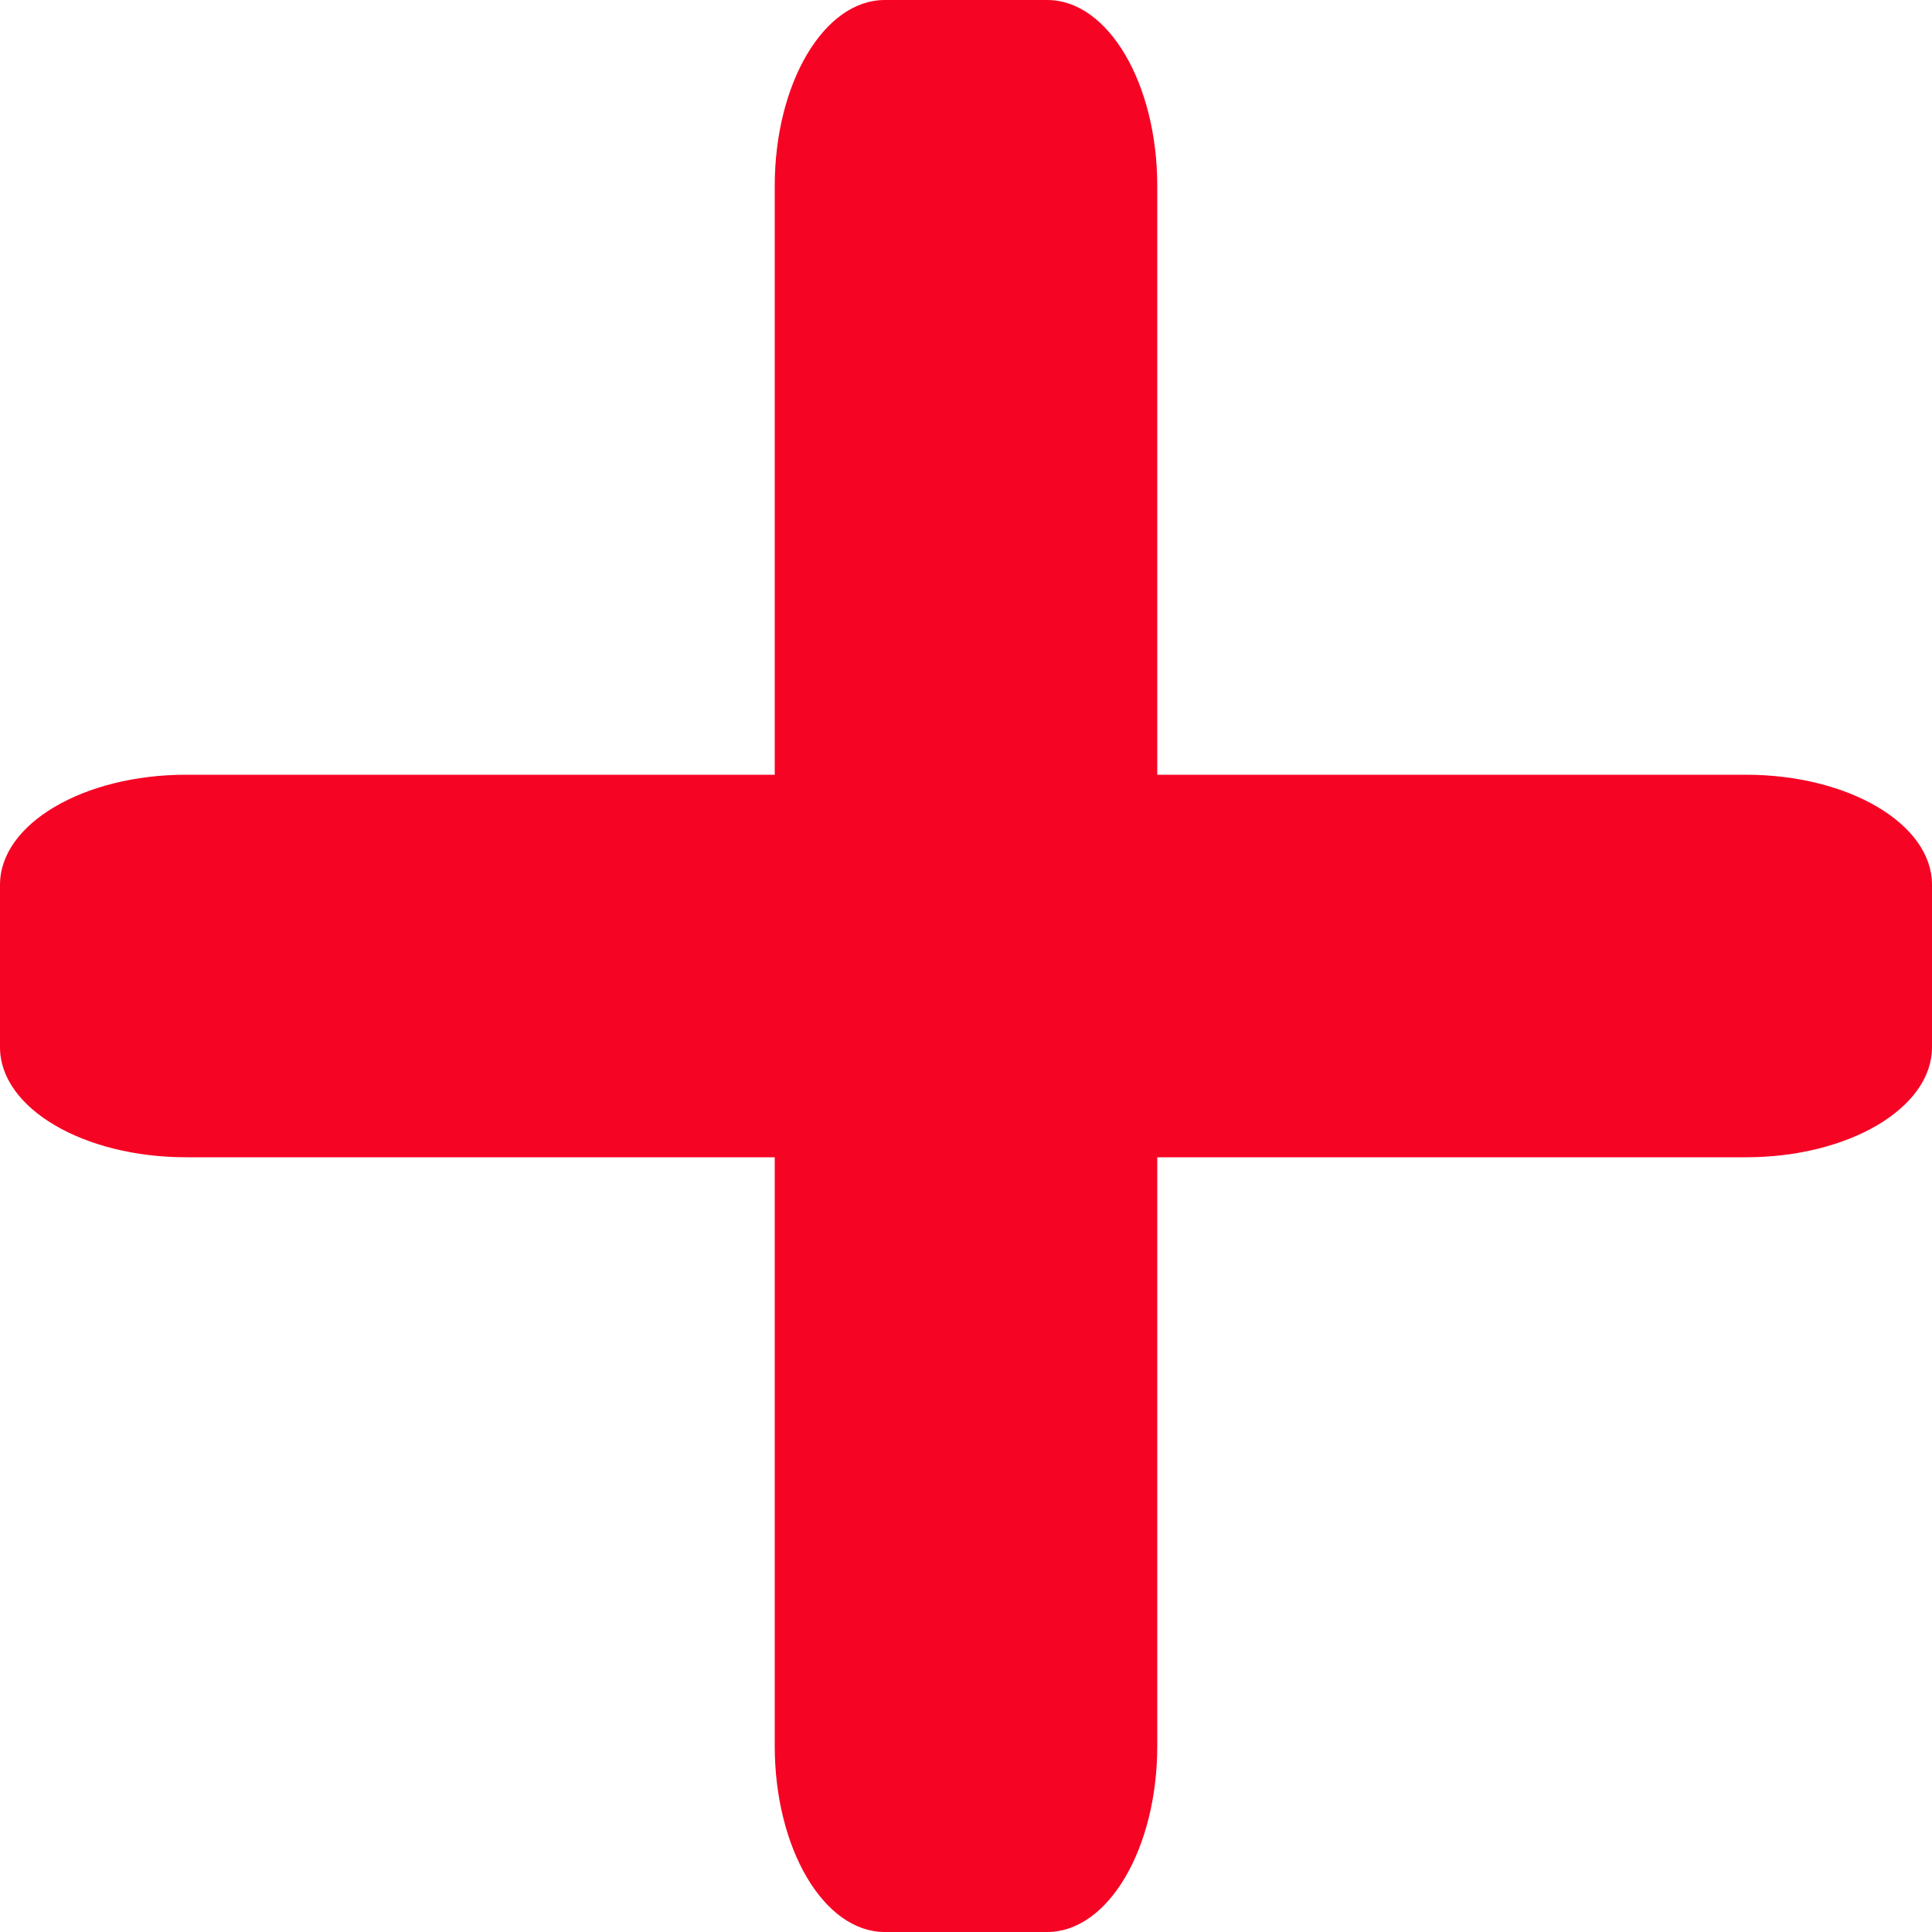
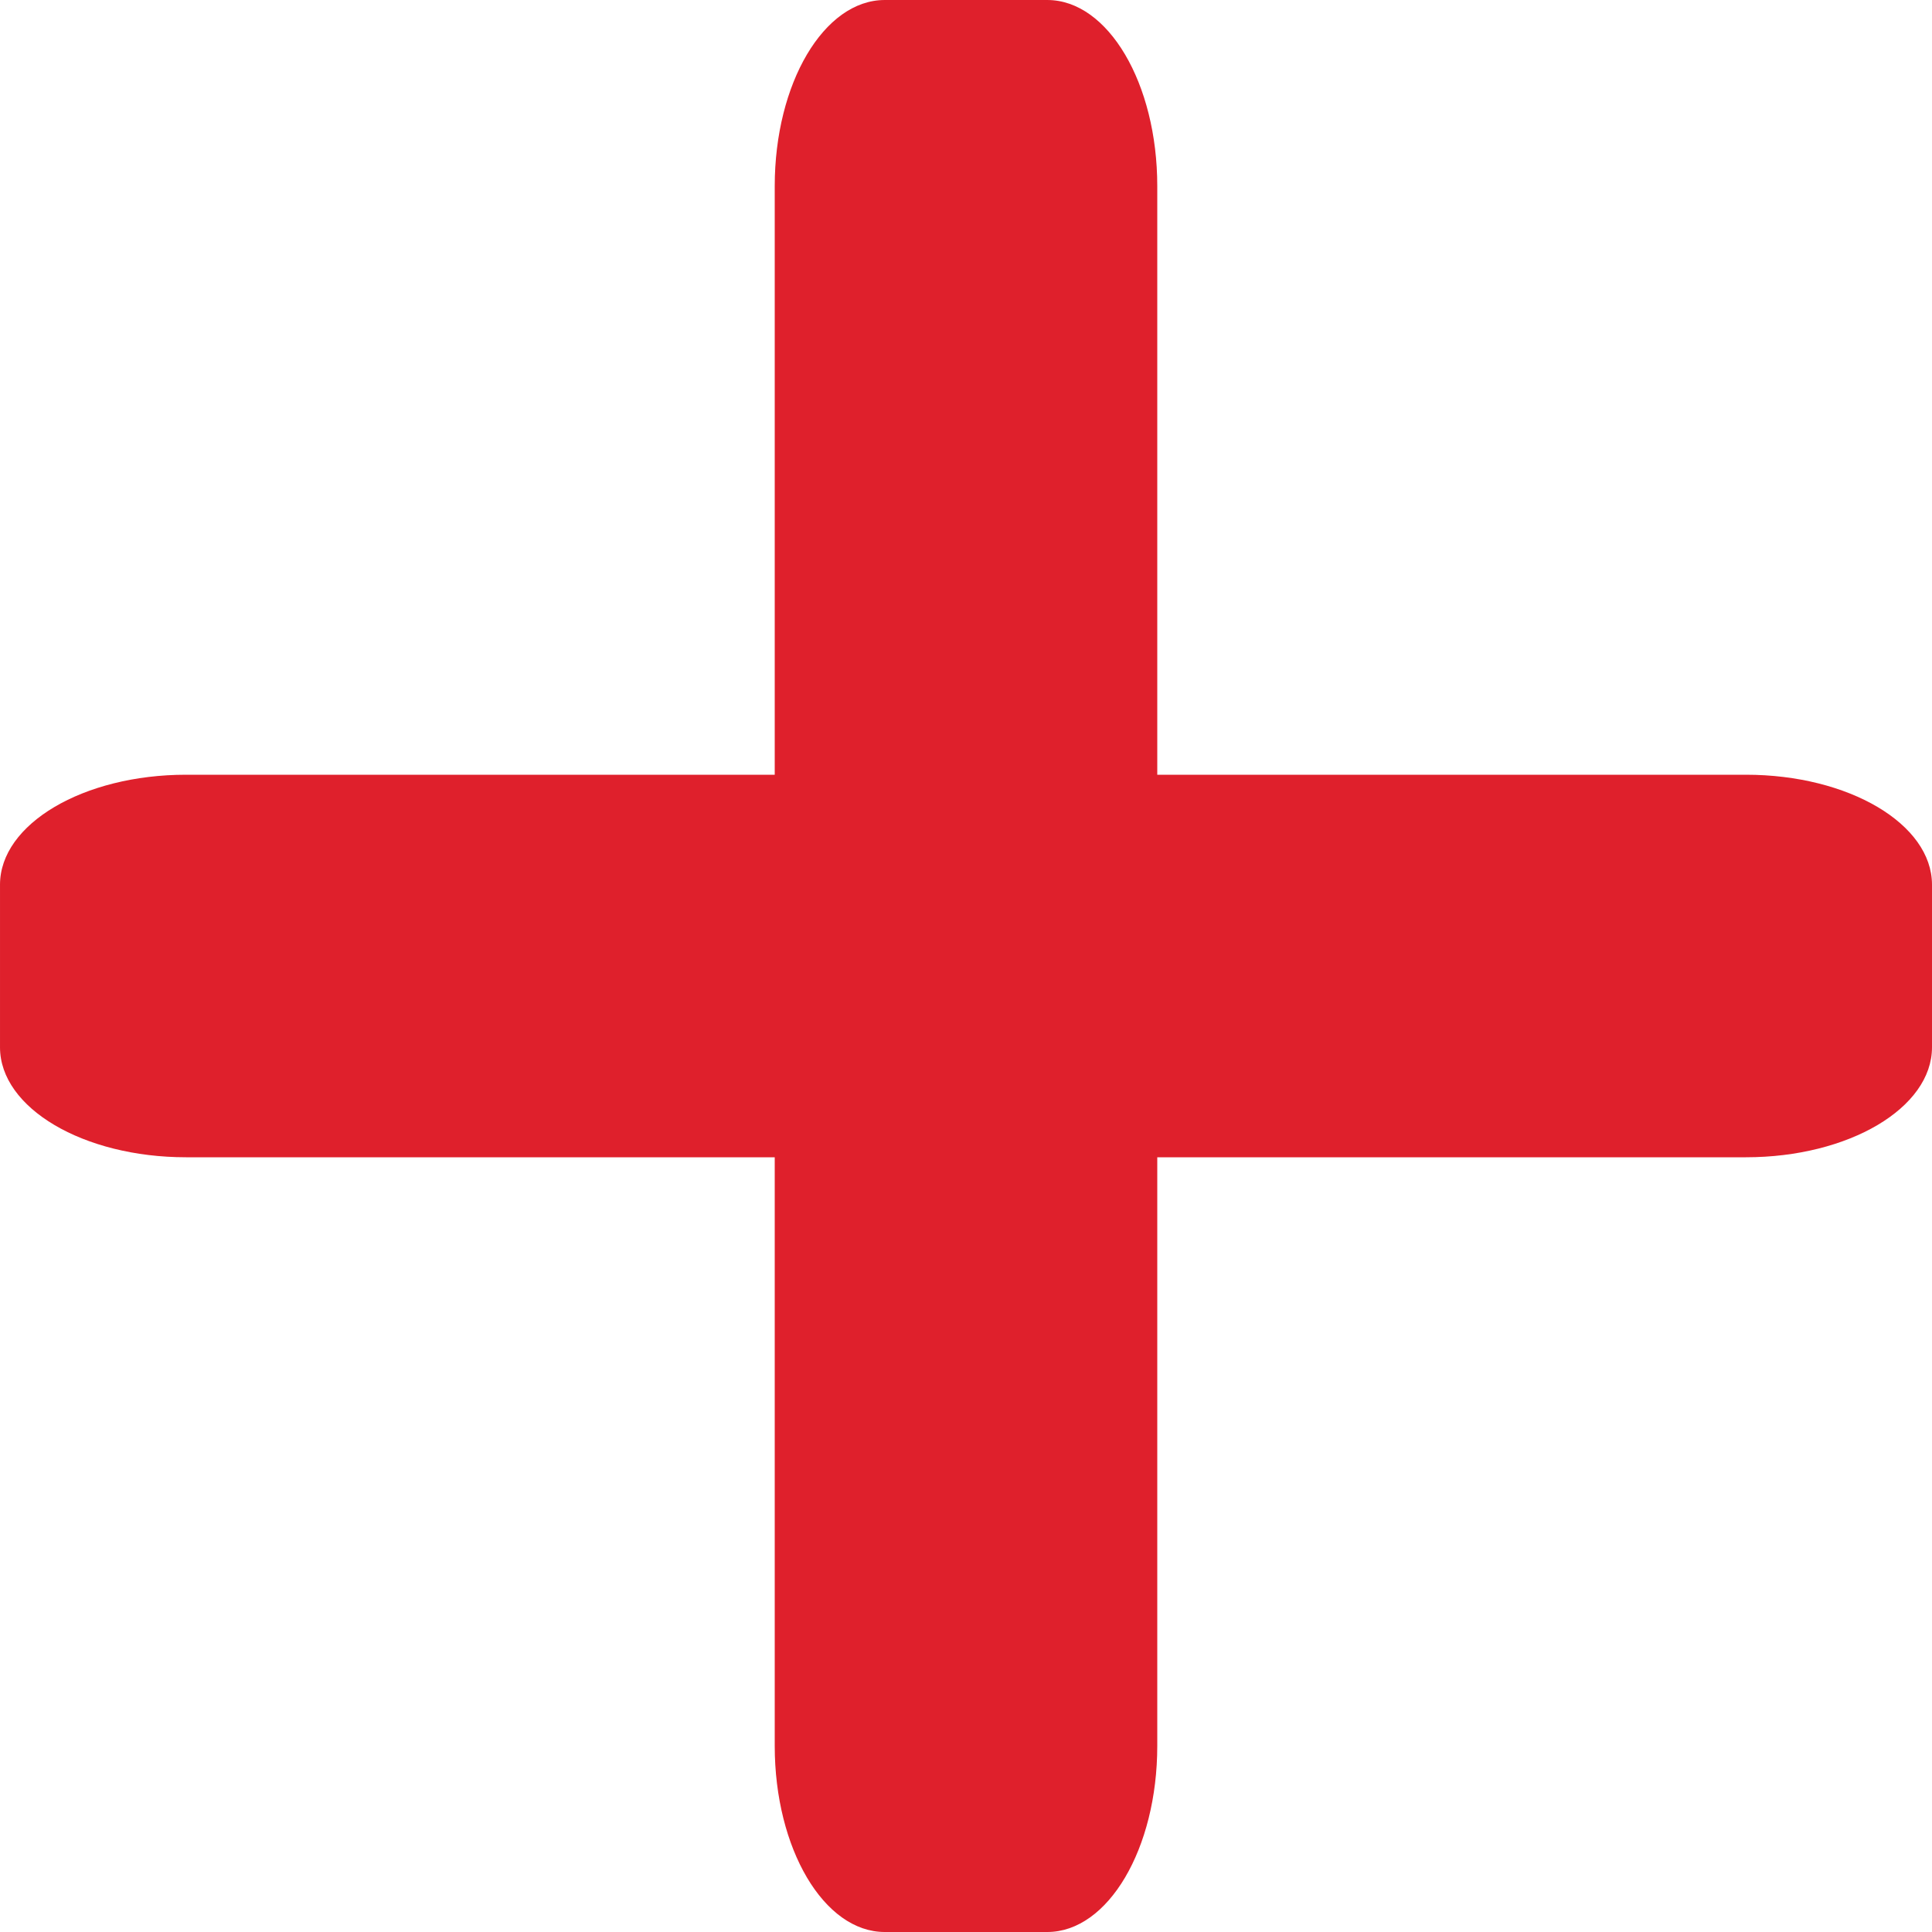
<svg xmlns="http://www.w3.org/2000/svg" version="1.0" id="Calque_1" x="0px" y="0px" viewBox="0 0 4000 4000" style="enable-background:new 0 0 4000 4000;" xml:space="preserve">
  <g id="Reduire">
-     <path style="fill:#f60424;" d="M0.01,2168.32v-336.64C0.01,1705.93,172.5,1604,385.27,1604h3229.47   c212.78,0,385.26,101.94,385.26,227.68v336.64c0,125.75-172.49,227.68-385.26,227.68H385.27C172.5,2396,0.01,2294.06,0.01,2168.32z   " />
+     <path style="fill:#df202c;" d="M0.01,2168.32v-336.64C0.01,1705.93,172.5,1604,385.27,1604h3229.47   c212.78,0,385.26,101.94,385.26,227.68v336.64c0,125.75-172.49,227.68-385.26,227.68H385.27C172.5,2396,0.01,2294.06,0.01,2168.32z   " />
  </g>
  <g id="Reduire_00000057115158801889038120000001121864820375683773_">
-     <path style="fill:#f60424;" d="M1831.68,0.01h336.64C2294.07,0.01,2396,172.5,2396,385.27v3229.47   c0,212.78-101.94,385.26-227.68,385.26h-336.64c-125.75,0-227.68-172.49-227.68-385.26V385.27   C1604,172.5,1705.94,0.01,1831.68,0.01z" />
+     <path style="fill:#df202c;" d="M1831.68,0.01h336.64C2294.07,0.01,2396,172.5,2396,385.27v3229.47   c0,212.78-101.94,385.26-227.68,385.26h-336.64c-125.75,0-227.68-172.49-227.68-385.26V385.27   C1604,172.5,1705.94,0.01,1831.68,0.01z" />
  </g>
</svg>
